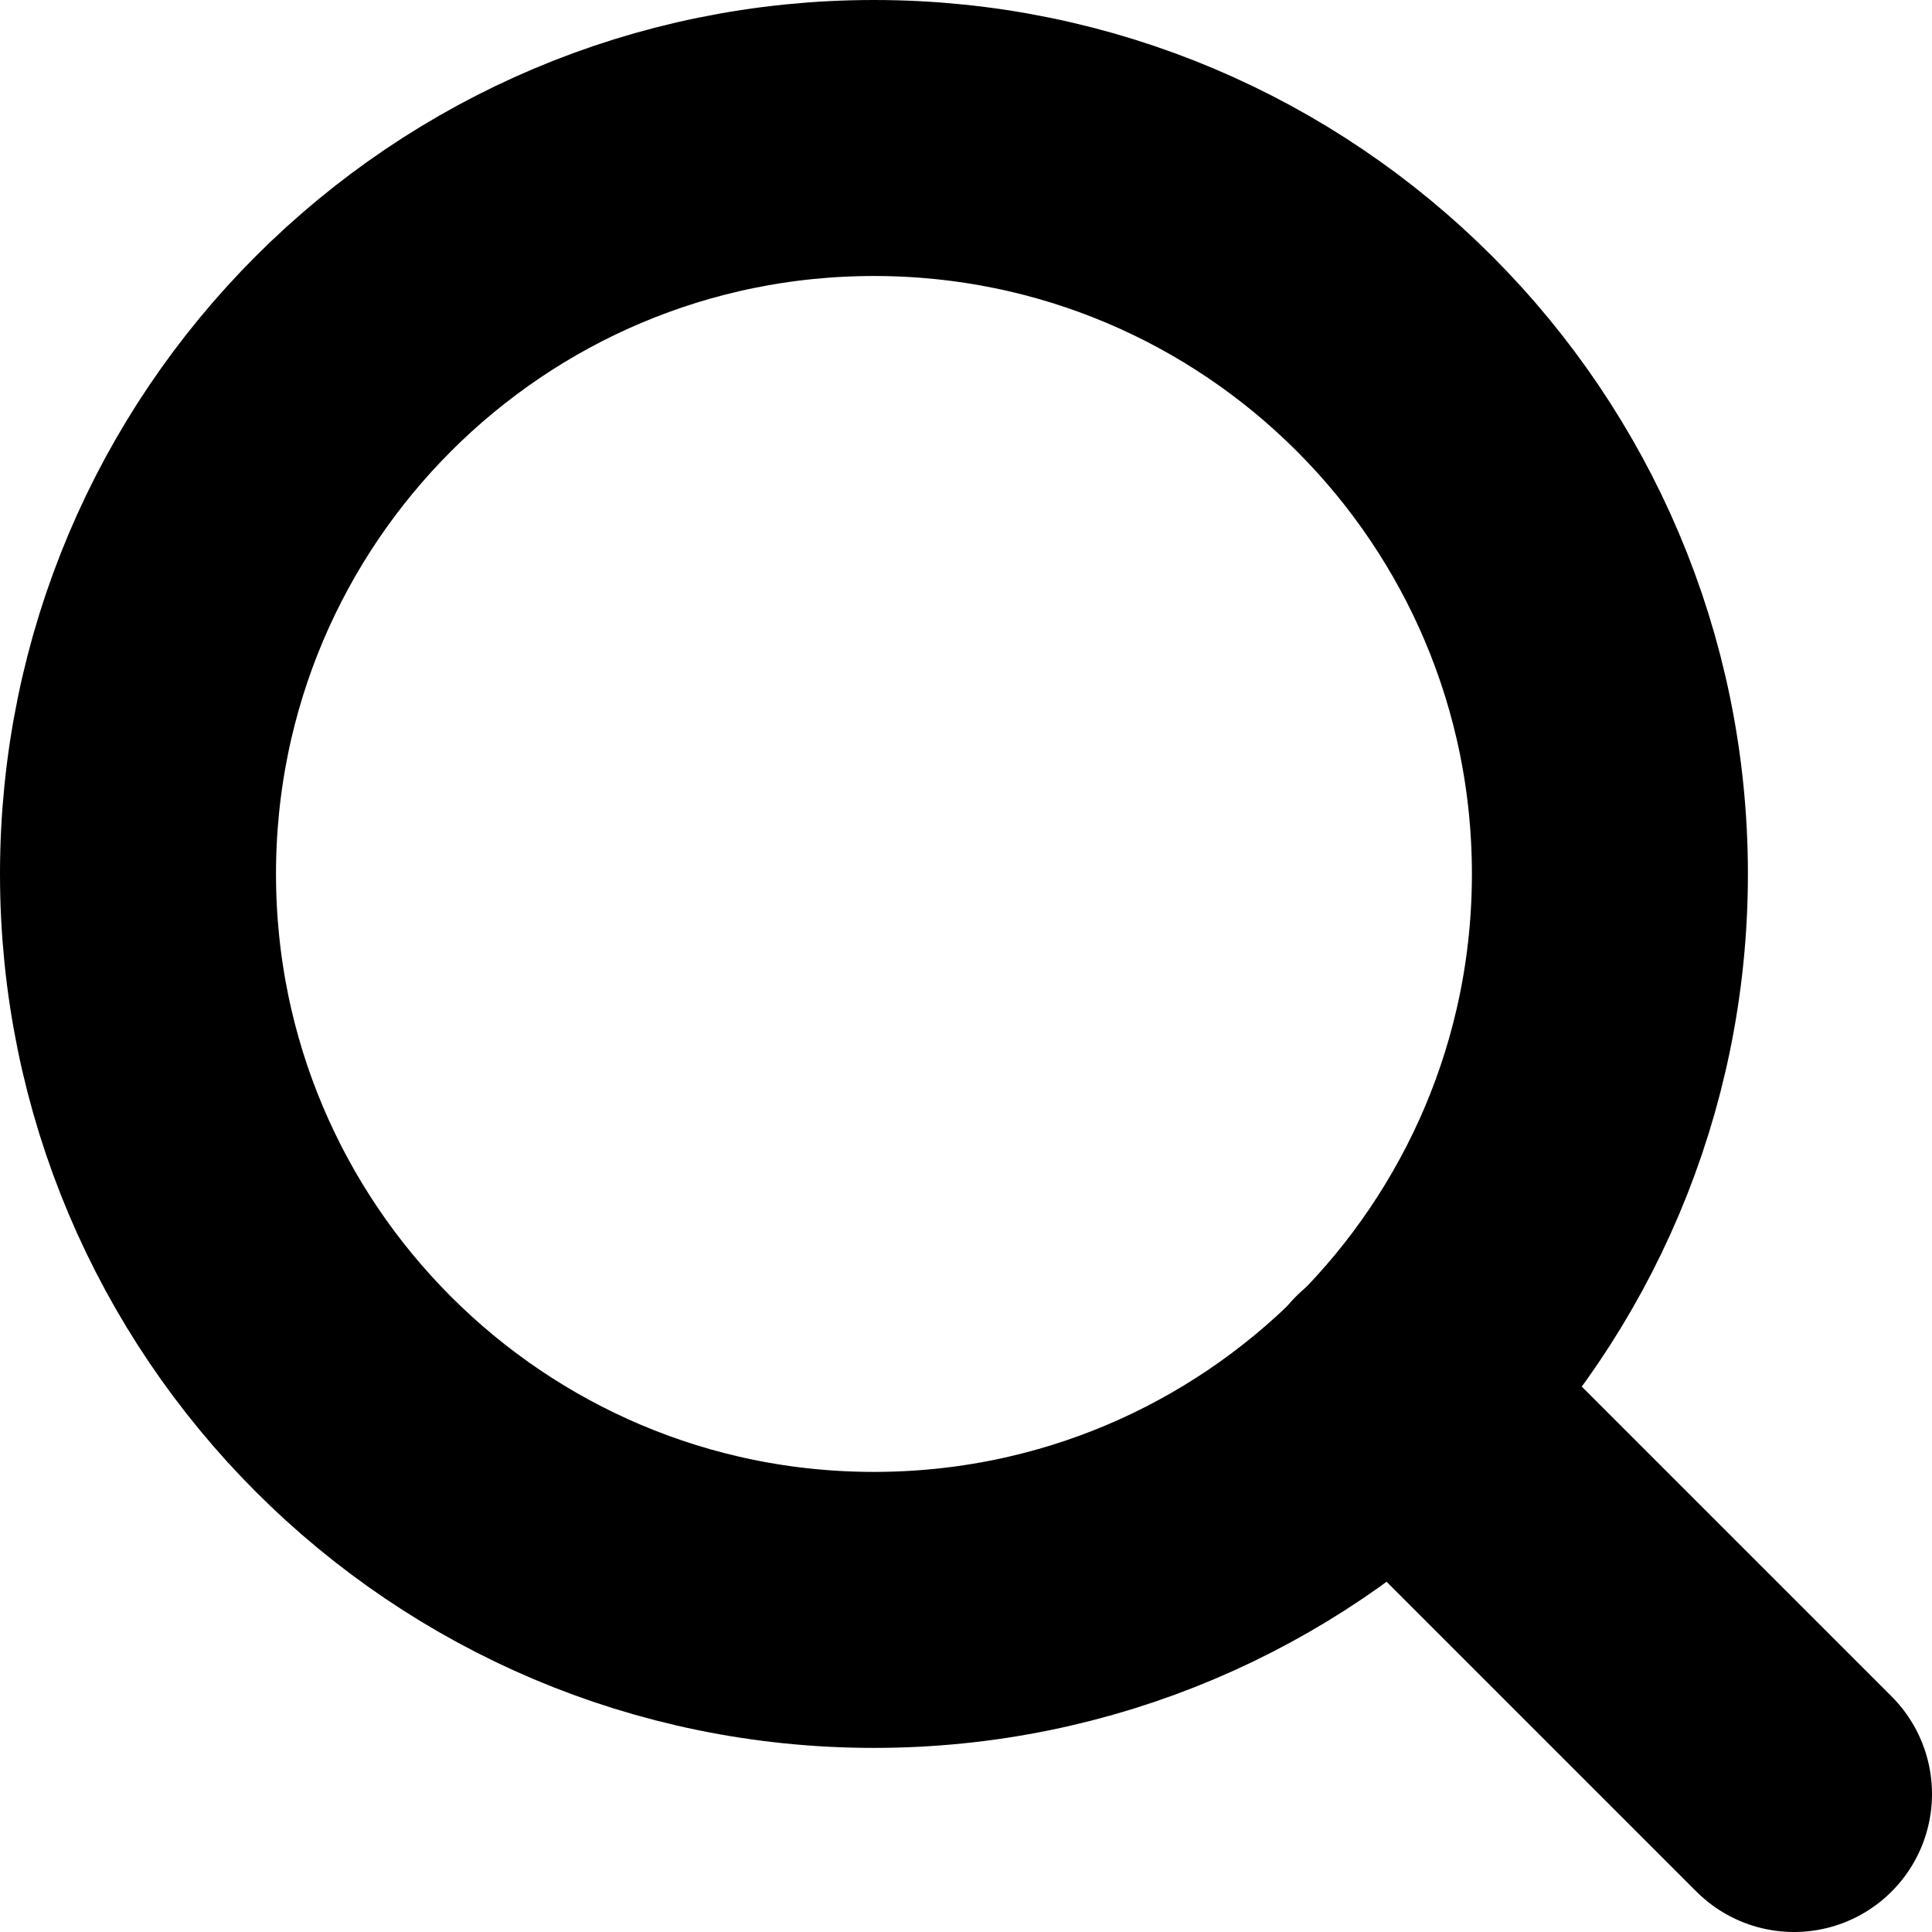
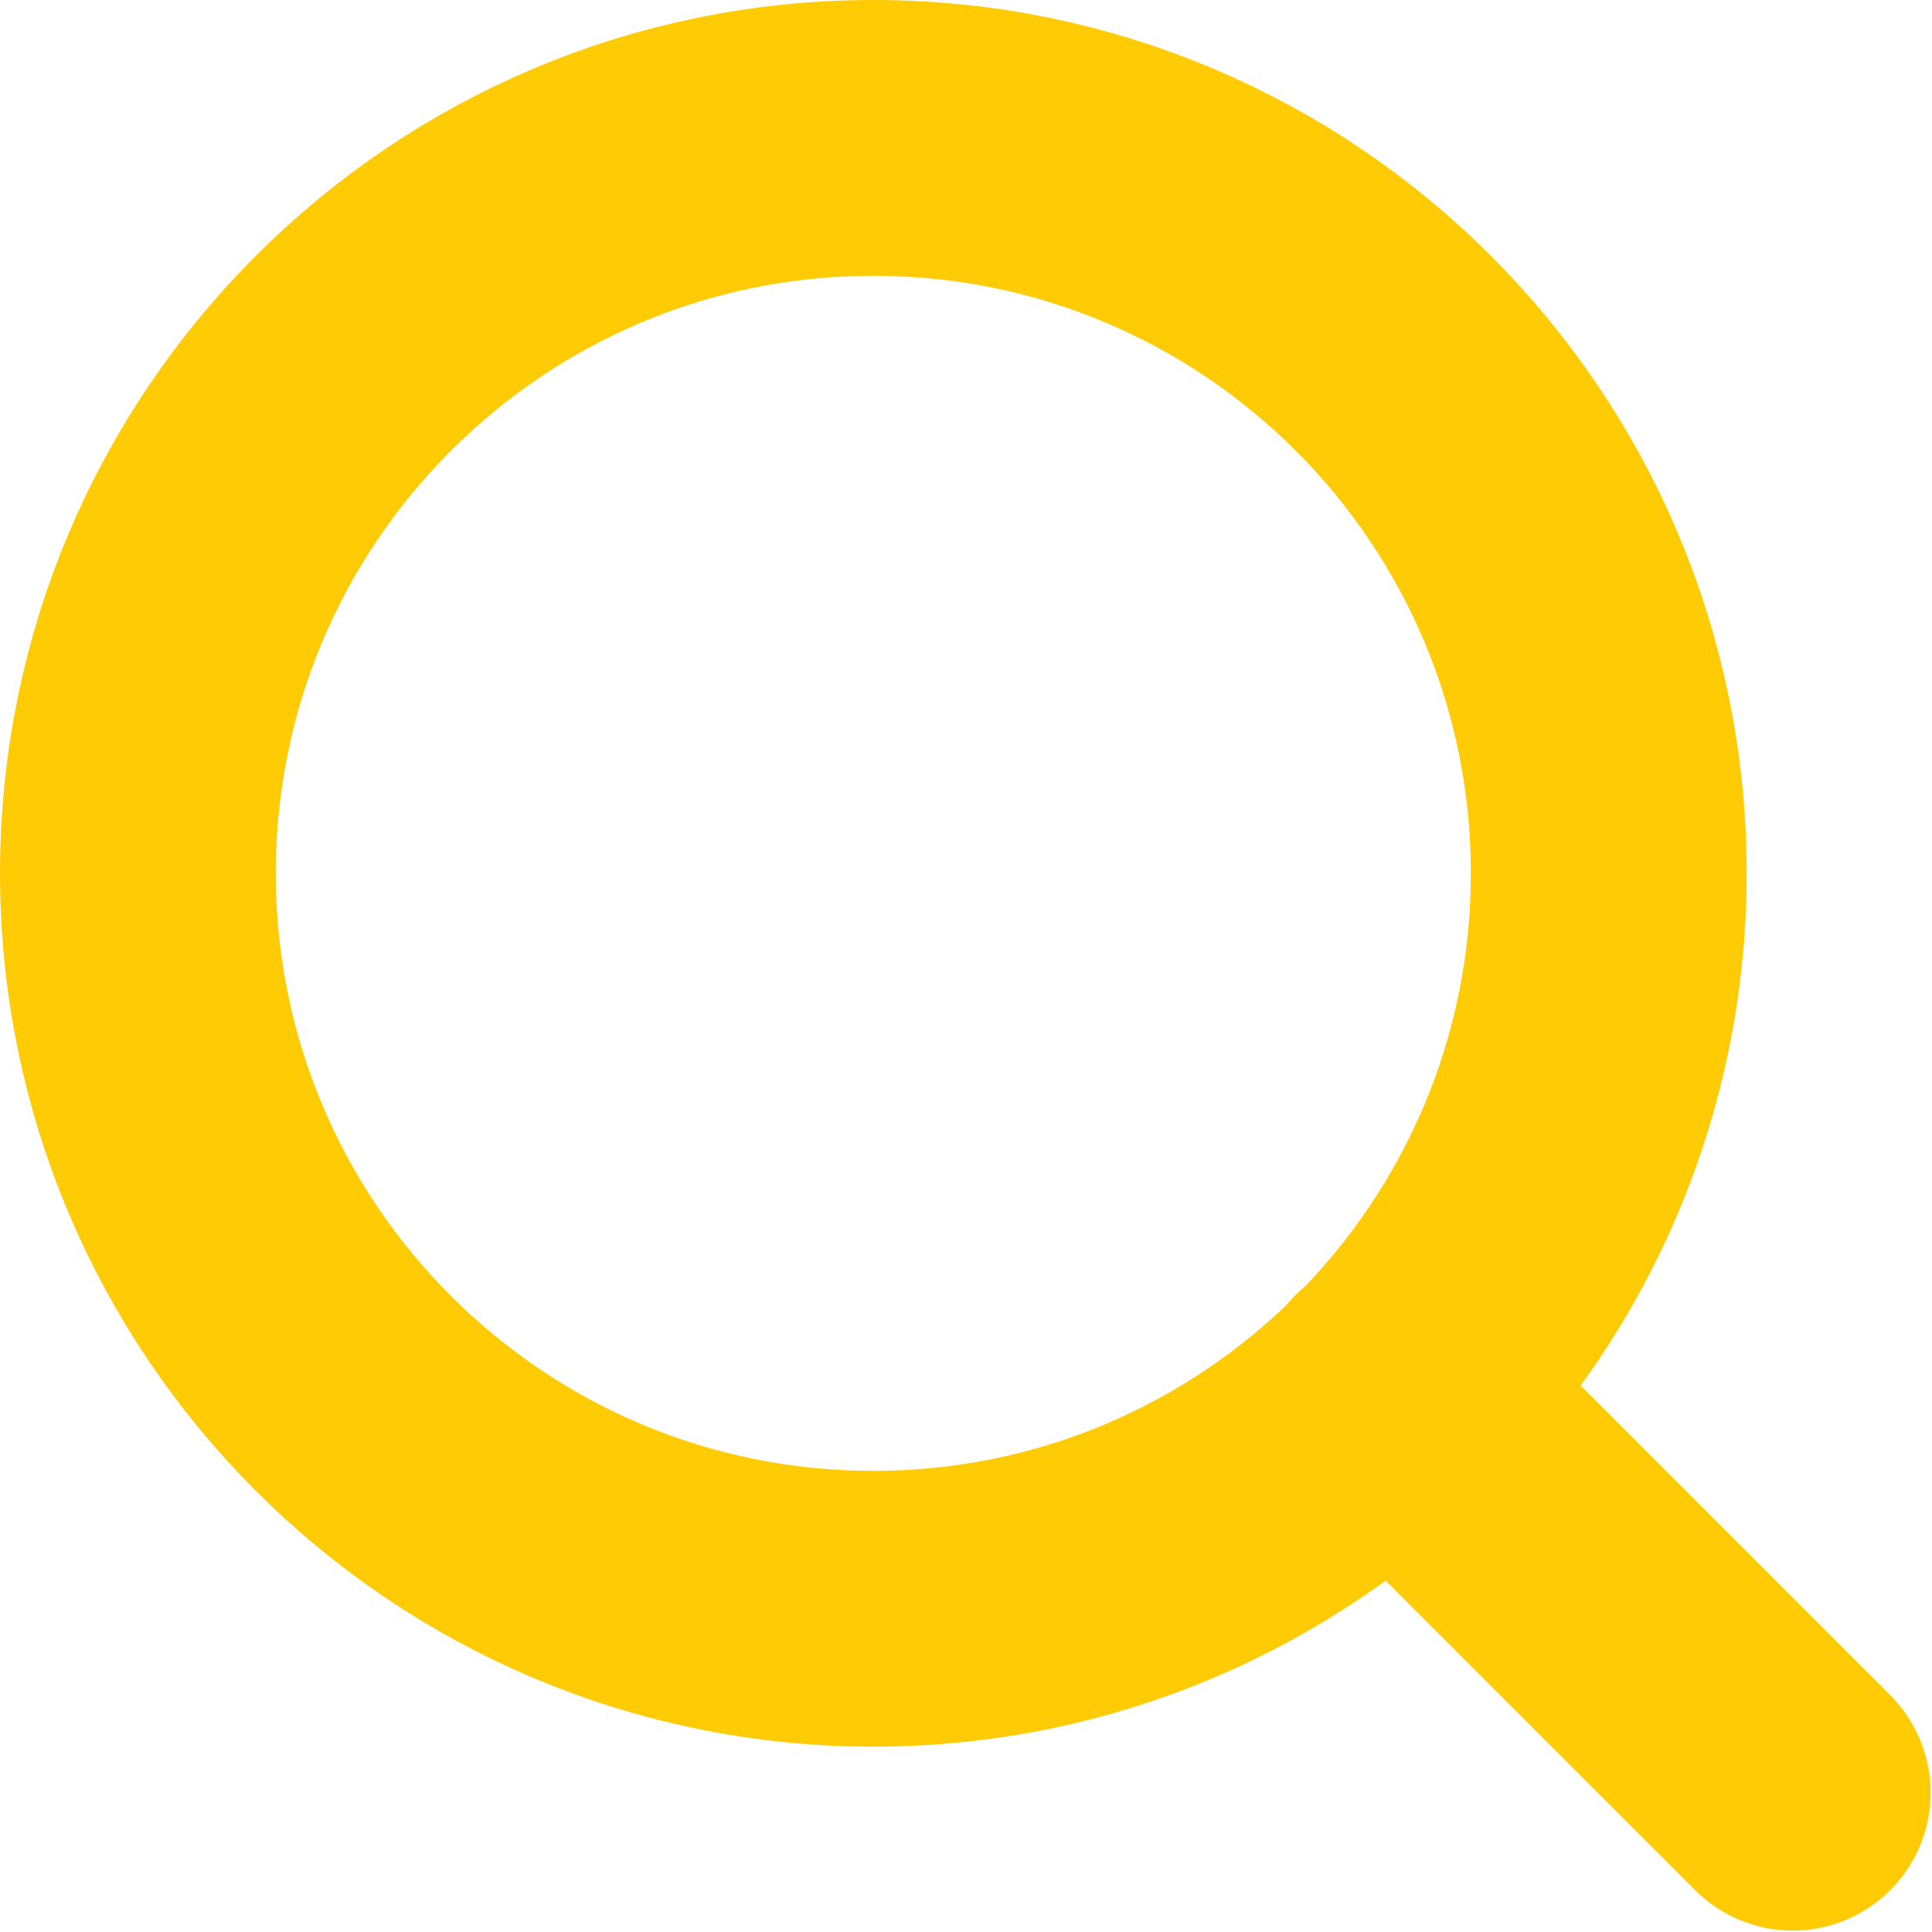
- <svg xmlns="http://www.w3.org/2000/svg" width="14" height="14" viewBox="0 0 14 14">
-   <g fill="none" fill-rule="evenodd" stroke="#000" stroke-linecap="round" stroke-linejoin="round" stroke-width="2" transform="translate(1 1)">
-     <circle cx="5.333" cy="5.333" r="5.333" />
-     <path d="M12 12L9.1 9.1" />
+ <svg xmlns="http://www.w3.org/2000/svg" width="16" height="16" viewBox="0 0 16 16" version="1.1" id="svg1112">
+   <defs id="defs1116" />
+   <g transform="matrix(1.142033,0,0,1.142033,1.142033,1.142033)" id="g1110" style="fill:none;fill-opacity:1;fill-rule:evenodd;stroke:#ffcb05;stroke-width:2;stroke-linecap:round;stroke-linejoin:round;stroke-opacity:1">
+     <circle cx="5.333" cy="5.333" r="5.333" id="circle1106" style="fill:none;fill-opacity:1;stroke:#ffcb05;stroke-opacity:1" />
+     <path d="M 12,12 9.1,9.1" id="path1108" style="fill:none;fill-opacity:1;stroke:#ffcb05;stroke-opacity:1" />
  </g>
</svg>
